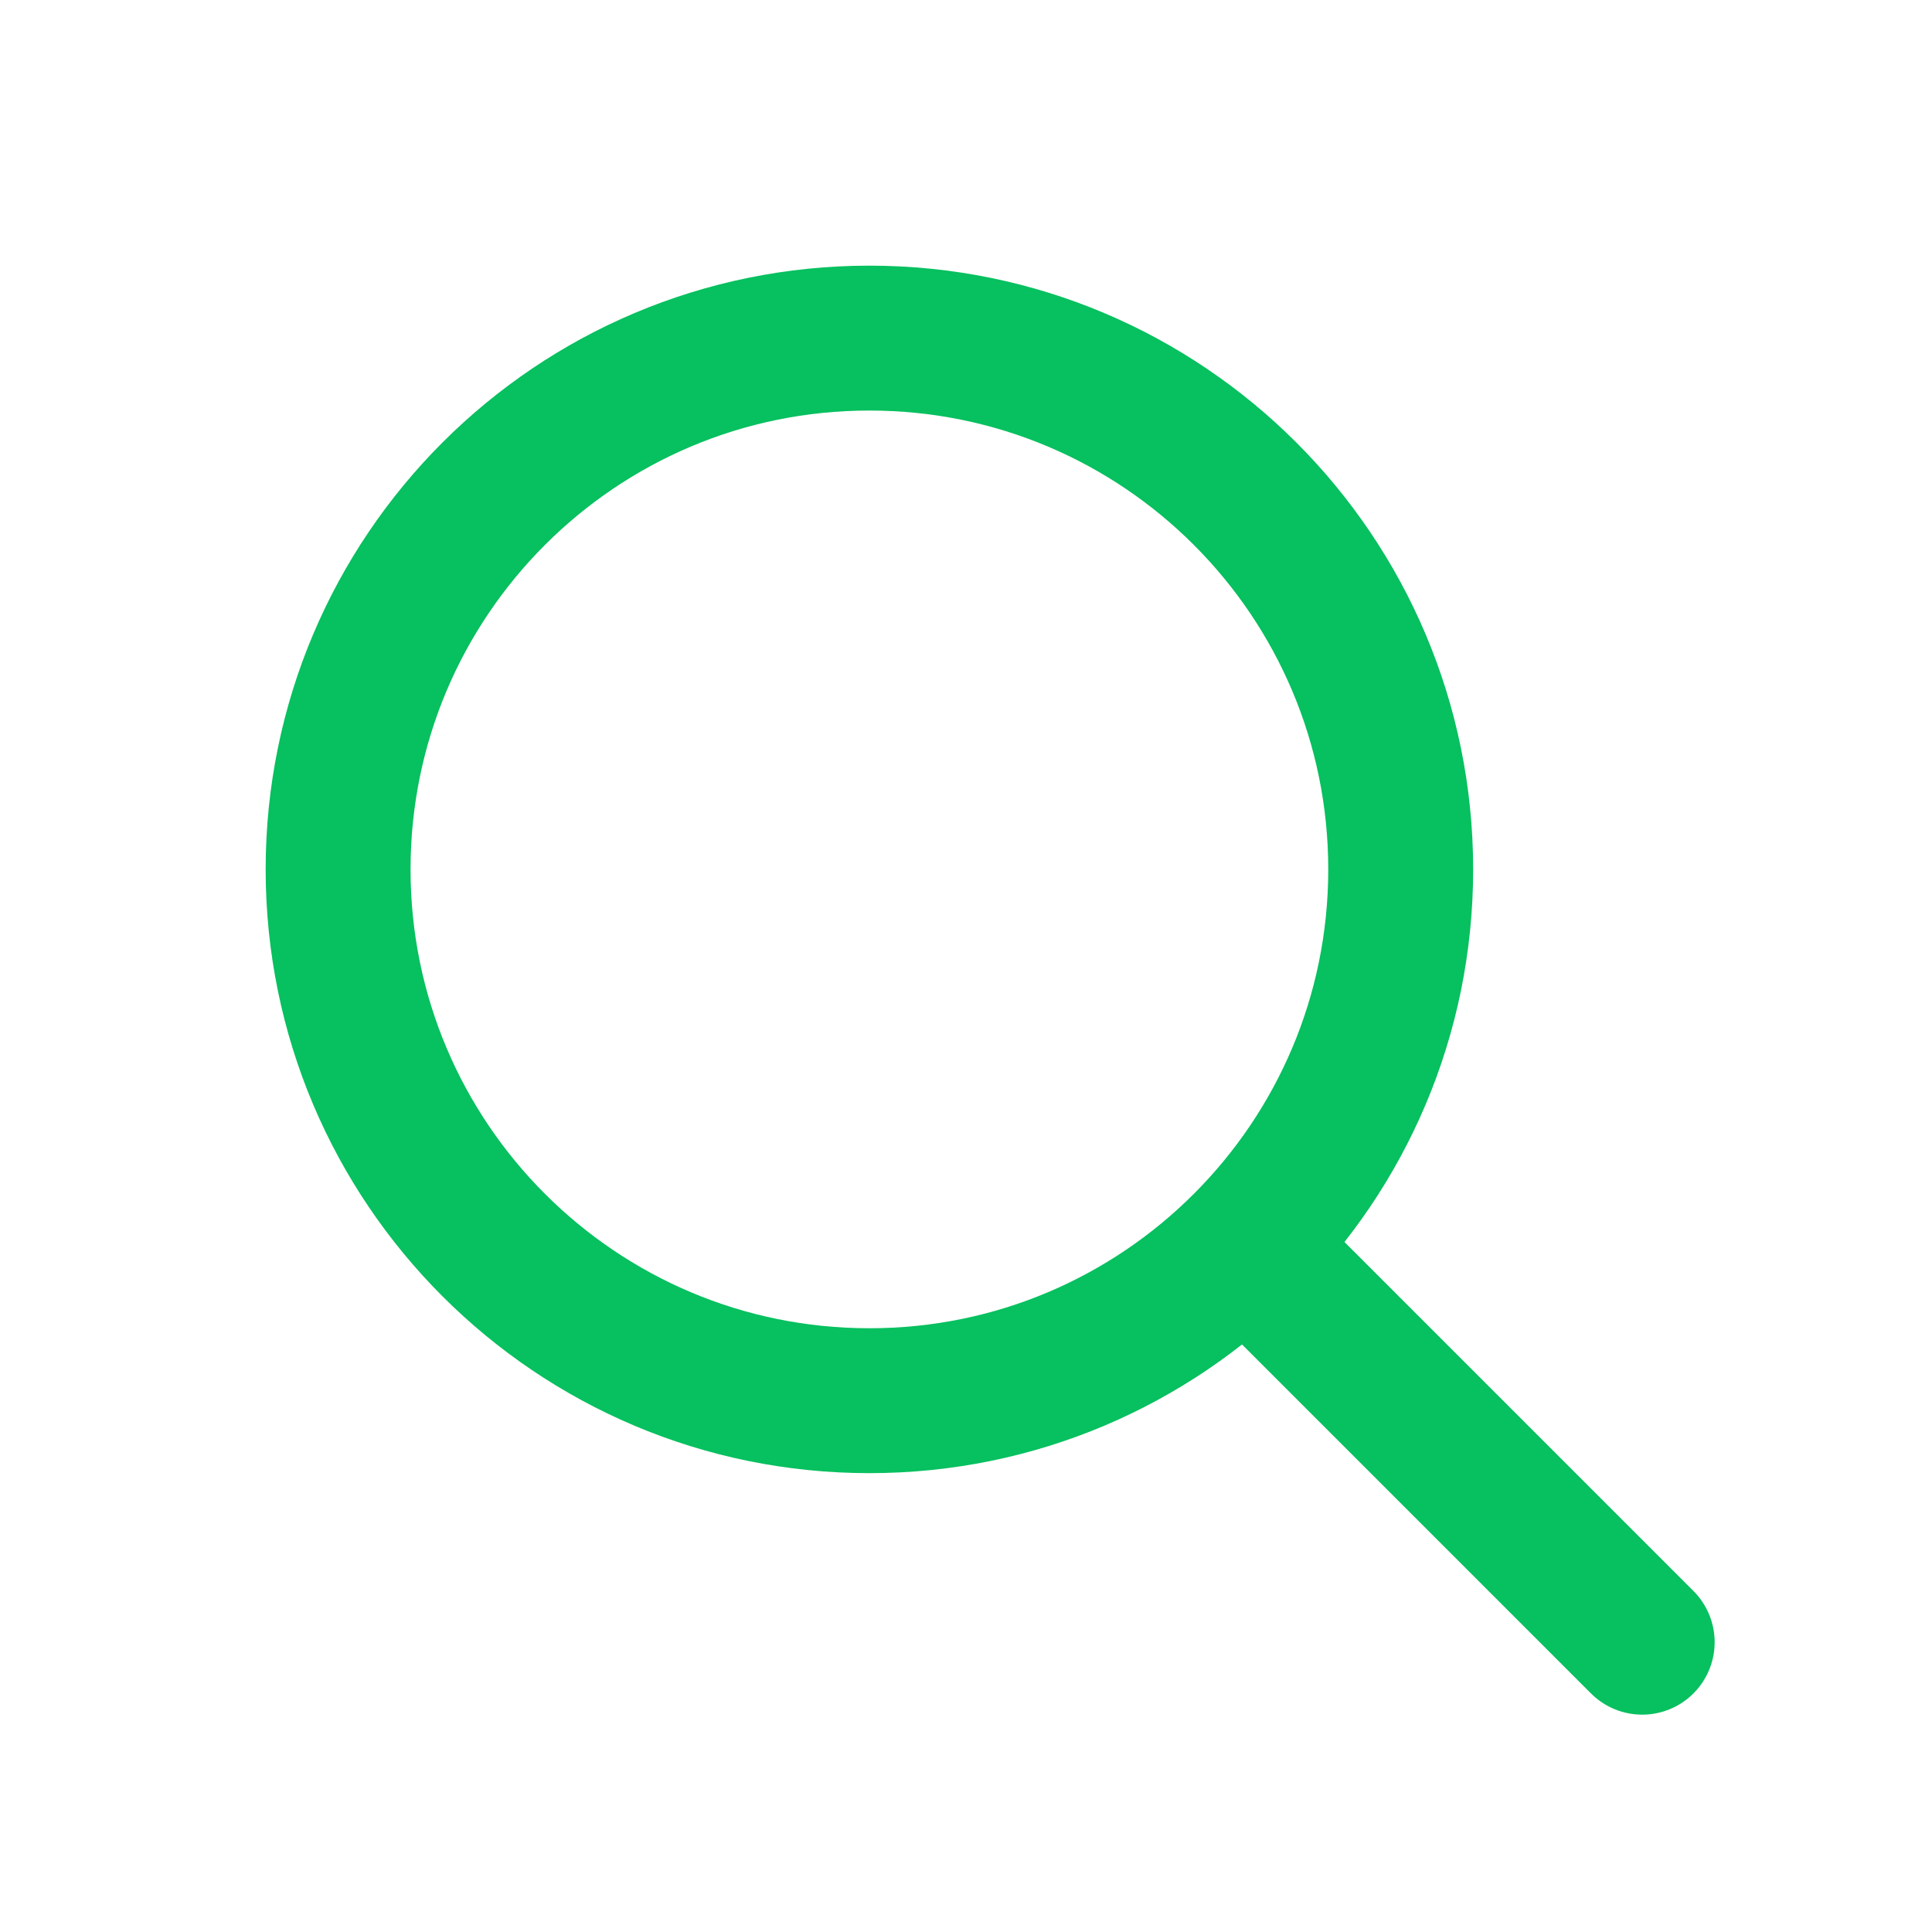
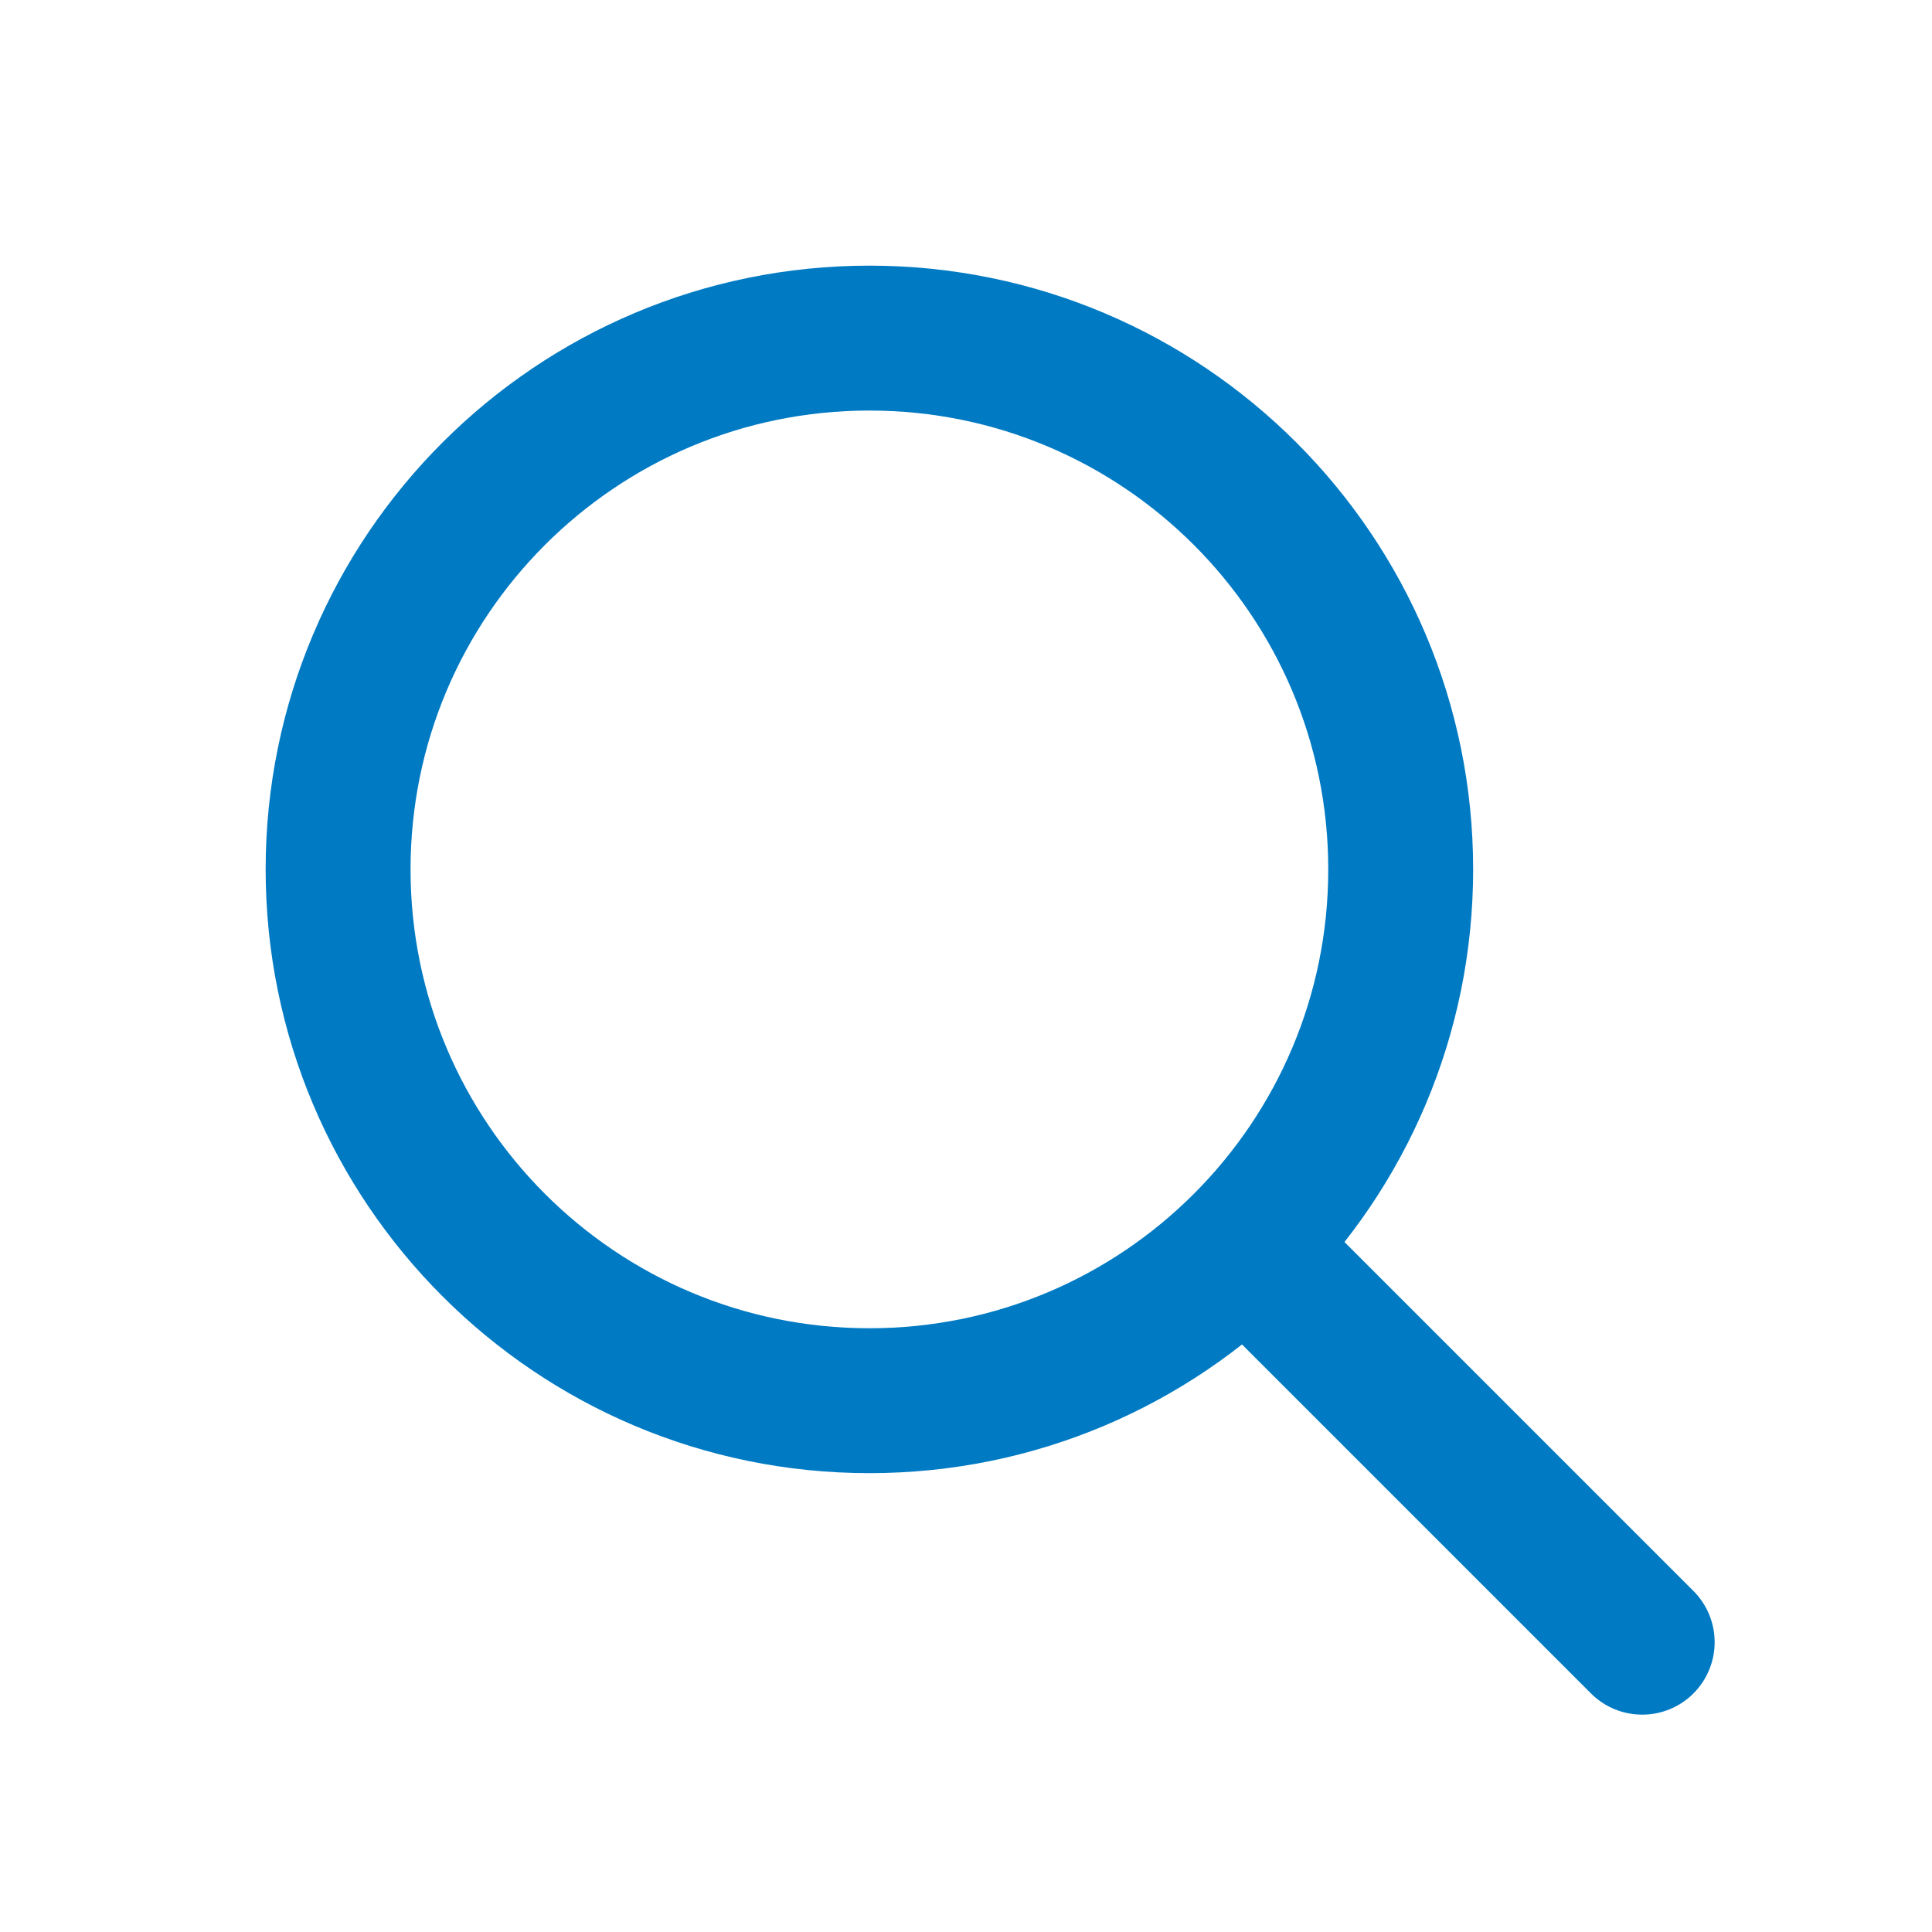
<svg xmlns="http://www.w3.org/2000/svg" width="20" height="20" viewBox="0 0 20 20" fill="none">
-   <circle cx="9" cy="9" r="5.5" stroke="#07C05F" stroke-width="1.5" />
-   <line x1="13.06" y1="13.06" x2="17" y2="17" stroke="#07C05F" stroke-width="1.5" stroke-linecap="round" />
+   <circle cx="9" cy="9" r="5.5" stroke="#007AC3" stroke-width="1.5" />
+   <line x1="13.06" y1="13.06" x2="17" y2="17" stroke="#007AC3" stroke-width="1.5" stroke-linecap="round" />
</svg>
